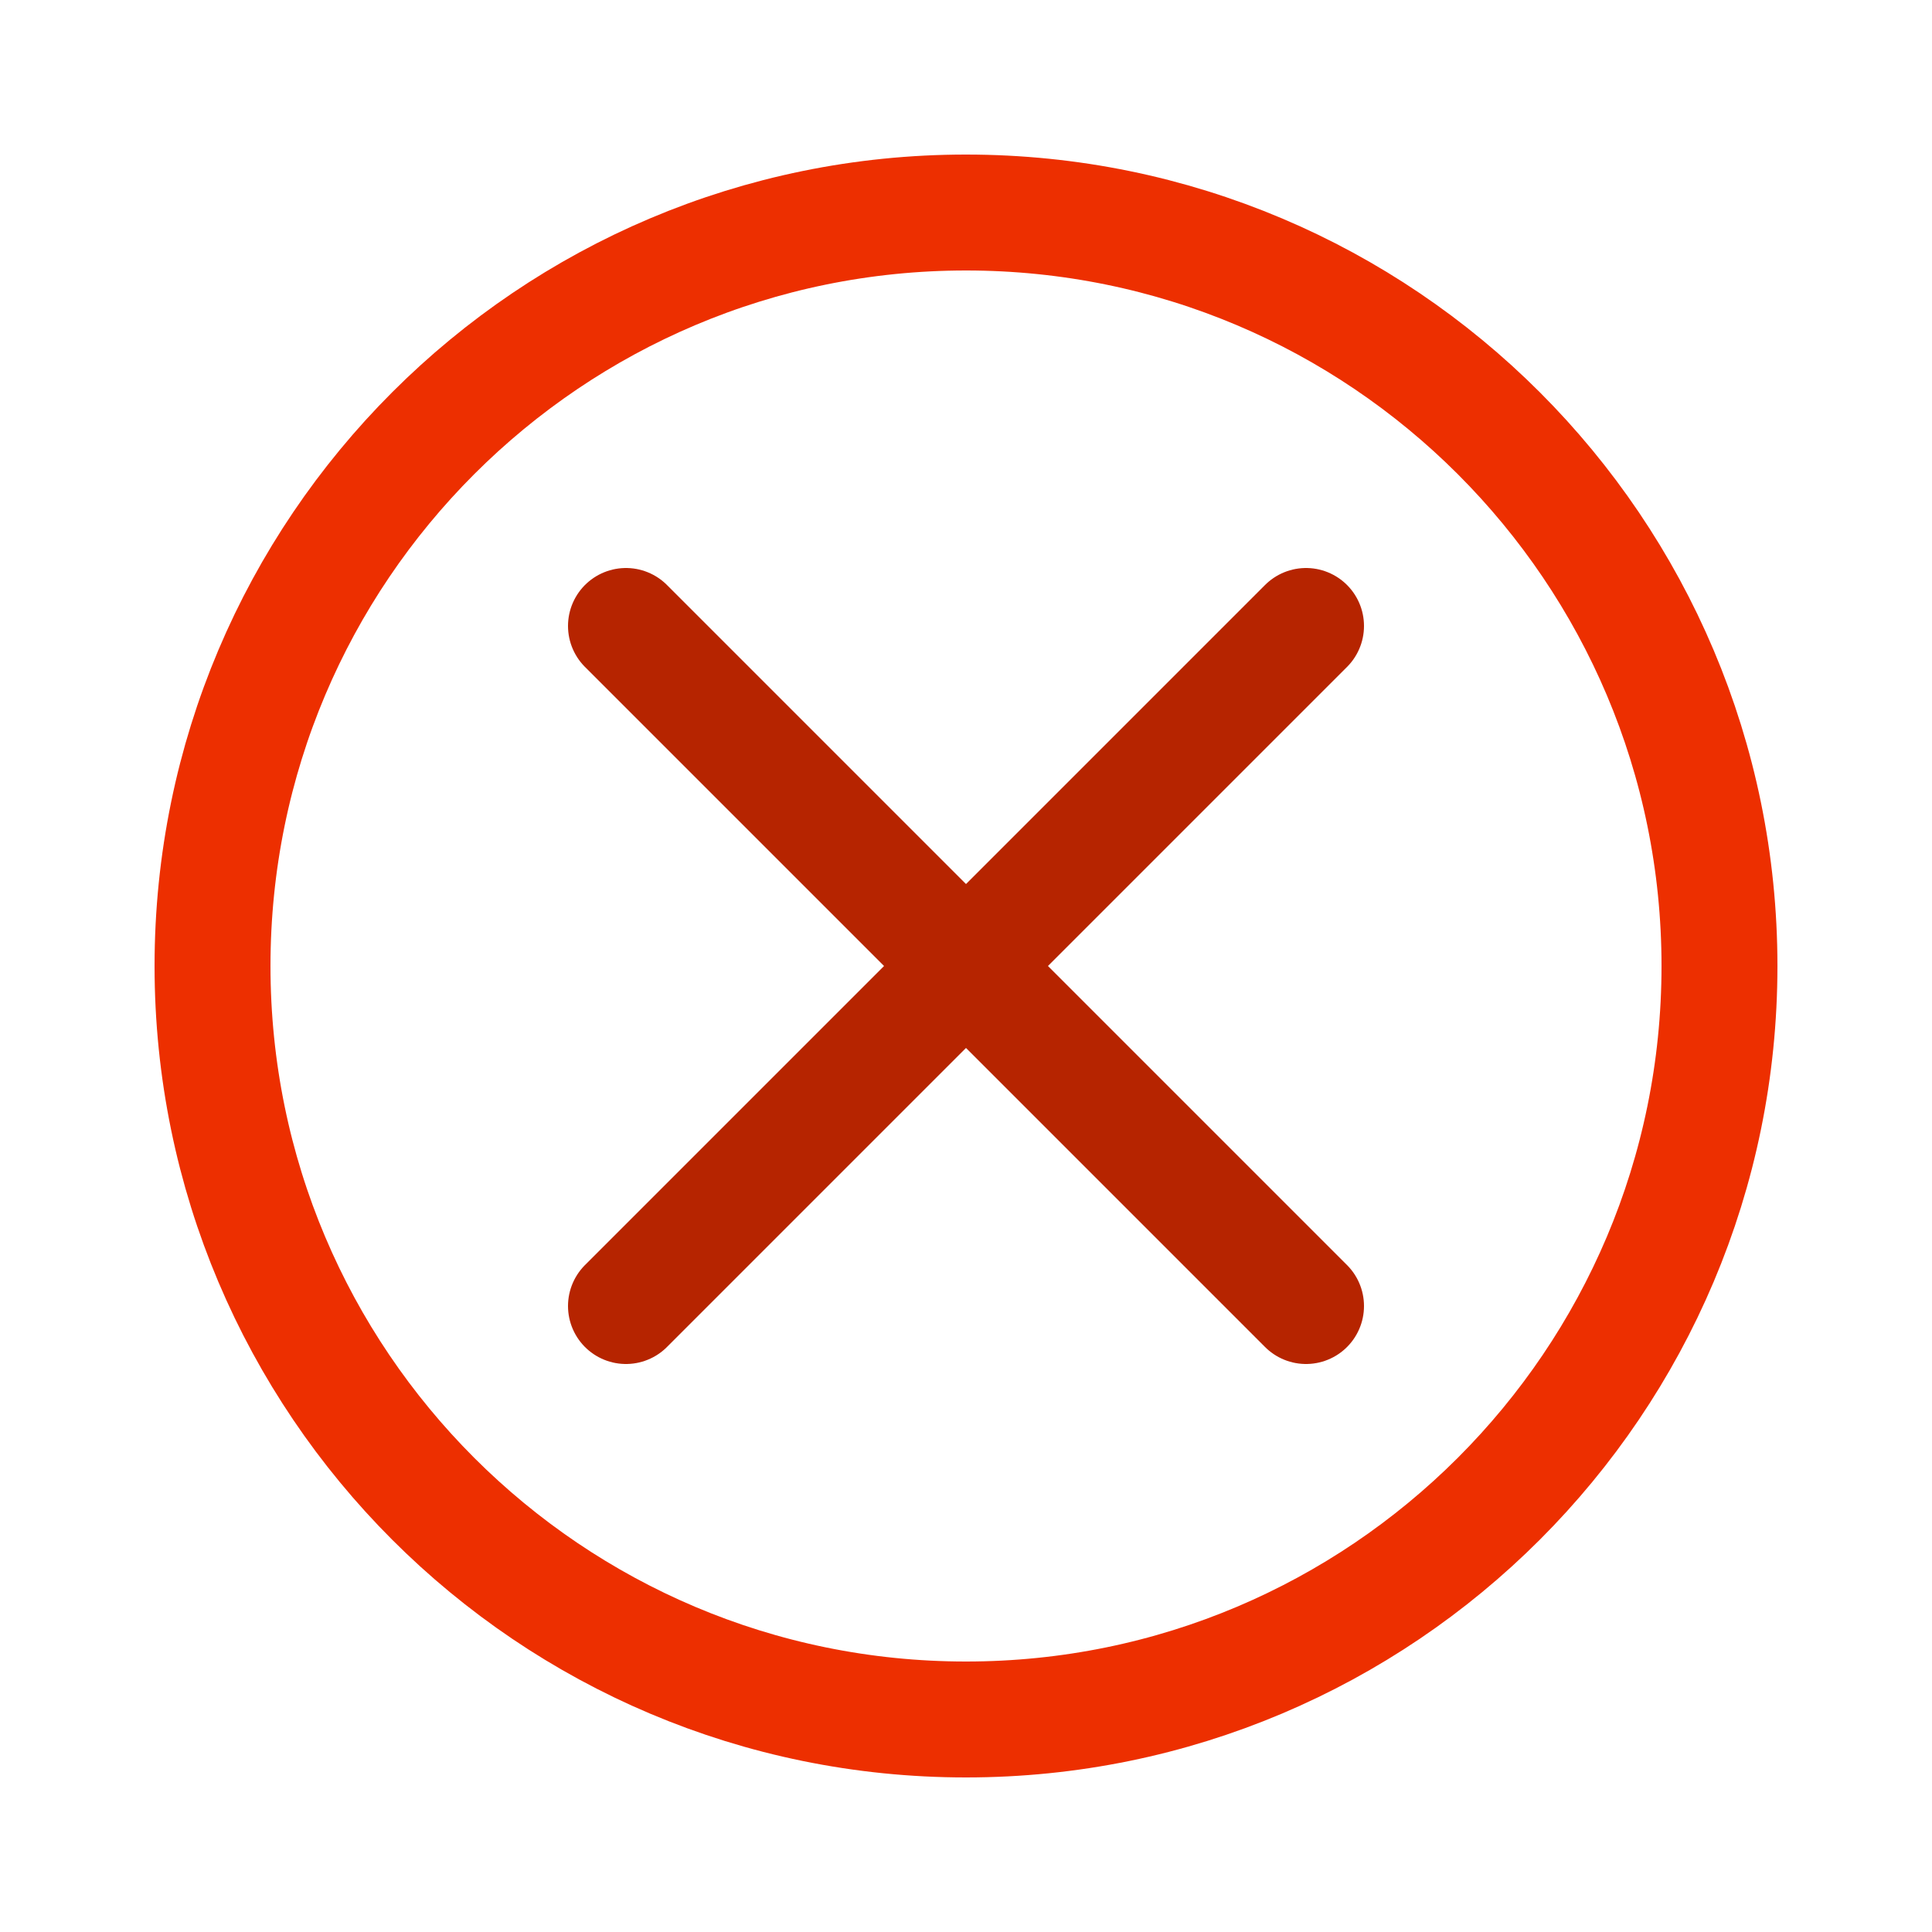
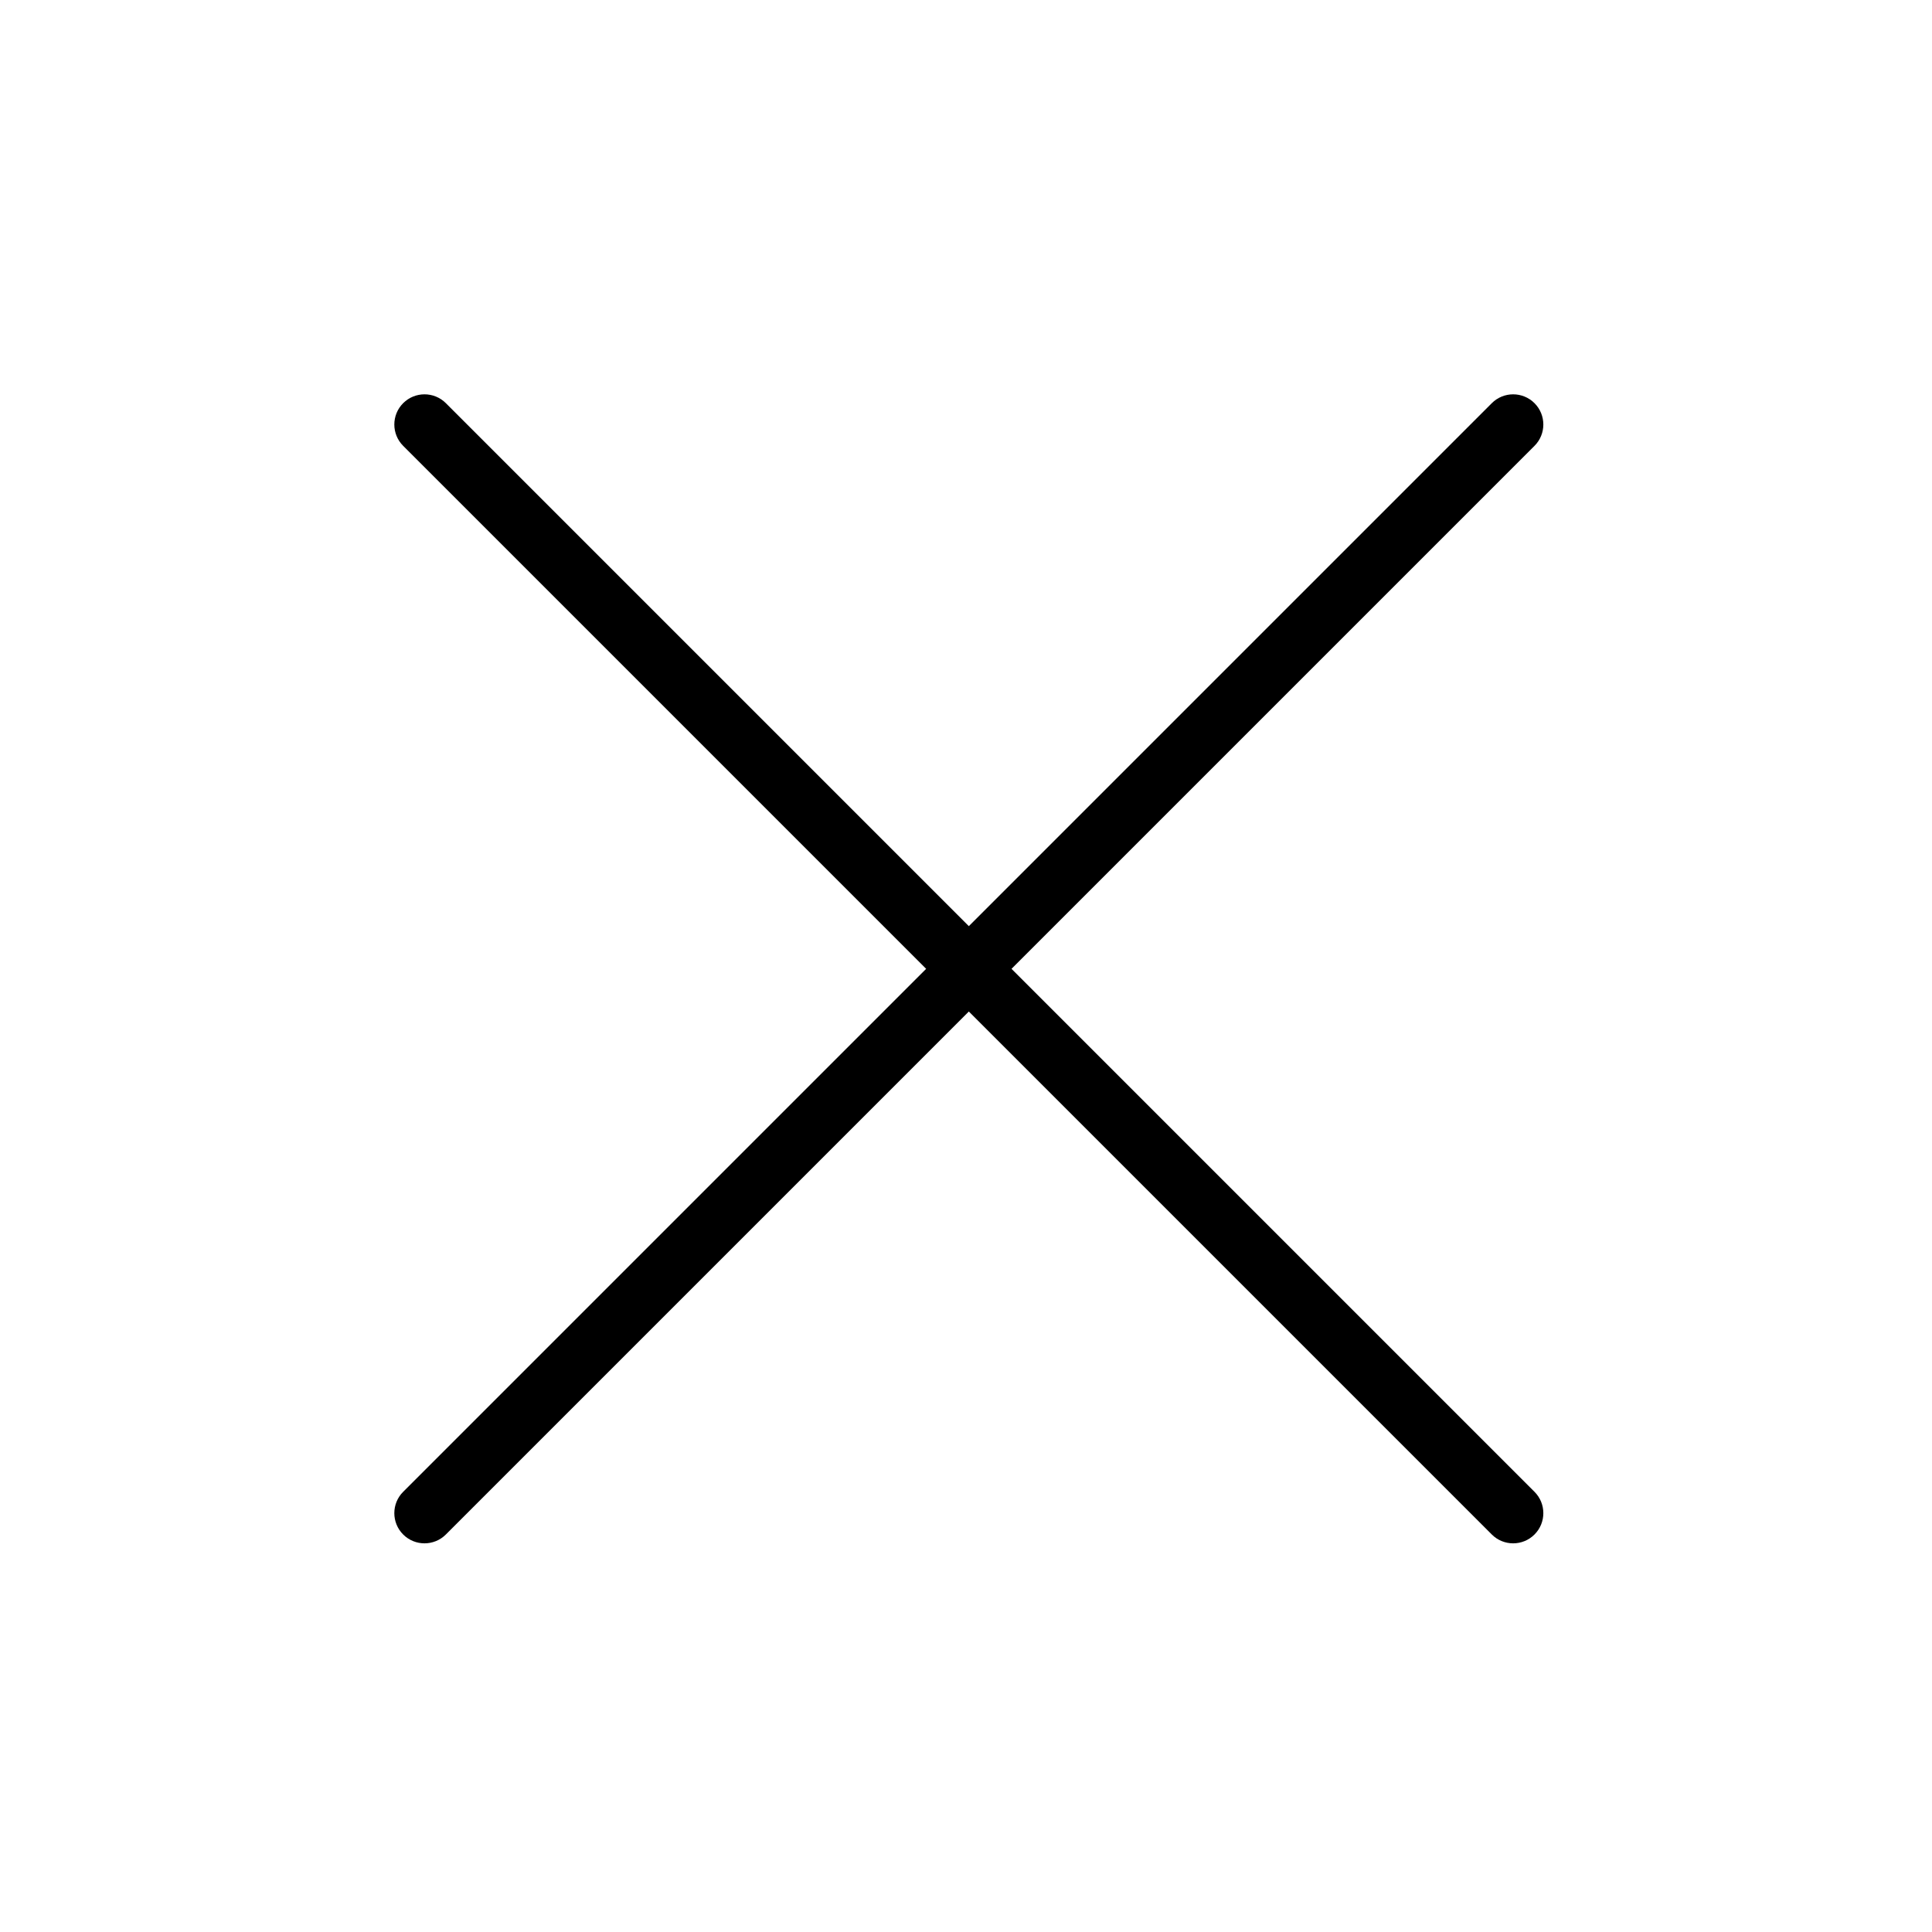
- <svg xmlns="http://www.w3.org/2000/svg" xml:space="preserve" width="100%" height="100%" version="1.1" style="shape-rendering:geometricPrecision; text-rendering:geometricPrecision; image-rendering:optimizeQuality; fill-rule:evenodd; clip-rule:evenodd" viewBox="0 0 500 500">
-   <defs>
-     <style type="text/css">
-    
-     .str1 {stroke:#B62400;stroke-width:30;stroke-linecap:round}
-     .str0 {stroke:#ED2F00;stroke-width:30}
-     .fil0 {fill:none}
-    
-   </style>
-   </defs>
-   <g id="Layer_x0020_1">
-     <circle class="fil0 str0" cx="250" cy="250" r="195" />
-     <path class="fil0 str1" d="M338 162l-176 176m176 0l-176 -176" />
+ <svg xmlns="http://www.w3.org/2000/svg" height="512px" style="enable-background:new 0 0 512 512;" version="1.1" viewBox="0 0 512 512" width="512px" xml:space="preserve">
+   <style type="text/css">
+ 
+ 	.st0{display:inline;}
+ 	.st1{fill:none;stroke:#000000;stroke-width:16;stroke-linecap:round;stroke-linejoin:round;stroke-miterlimit:10;}
+ 	.st2{display:none;}
+ 
+ </style>
+   <g class="st2" id="cross">
+     <g class="st0">
+       <line class="st1" x1="112.5" x2="401" y1="112.5" y2="401" />
+       <line class="st1" x1="401" x2="112.5" y1="112.5" y2="401" />
+     </g>
+   </g>
+   <g id="cross_copy">
+     <path d="M268.064,256.75l138.593-138.593c3.124-3.124,3.124-8.189,0-11.313c-3.125-3.124-8.189-3.124-11.314,0L256.75,245.436   L118.157,106.843c-3.124-3.124-8.189-3.124-11.313,0c-3.125,3.124-3.125,8.189,0,11.313L245.436,256.75L106.843,395.343   c-3.125,3.125-3.125,8.189,0,11.314c1.562,1.562,3.609,2.343,5.657,2.343s4.095-0.781,5.657-2.343L256.75,268.064l138.593,138.593   c1.563,1.562,3.609,2.343,5.657,2.343s4.095-0.781,5.657-2.343c3.124-3.125,3.124-8.189,0-11.314L268.064,256.75z" />
  </g>
</svg>
